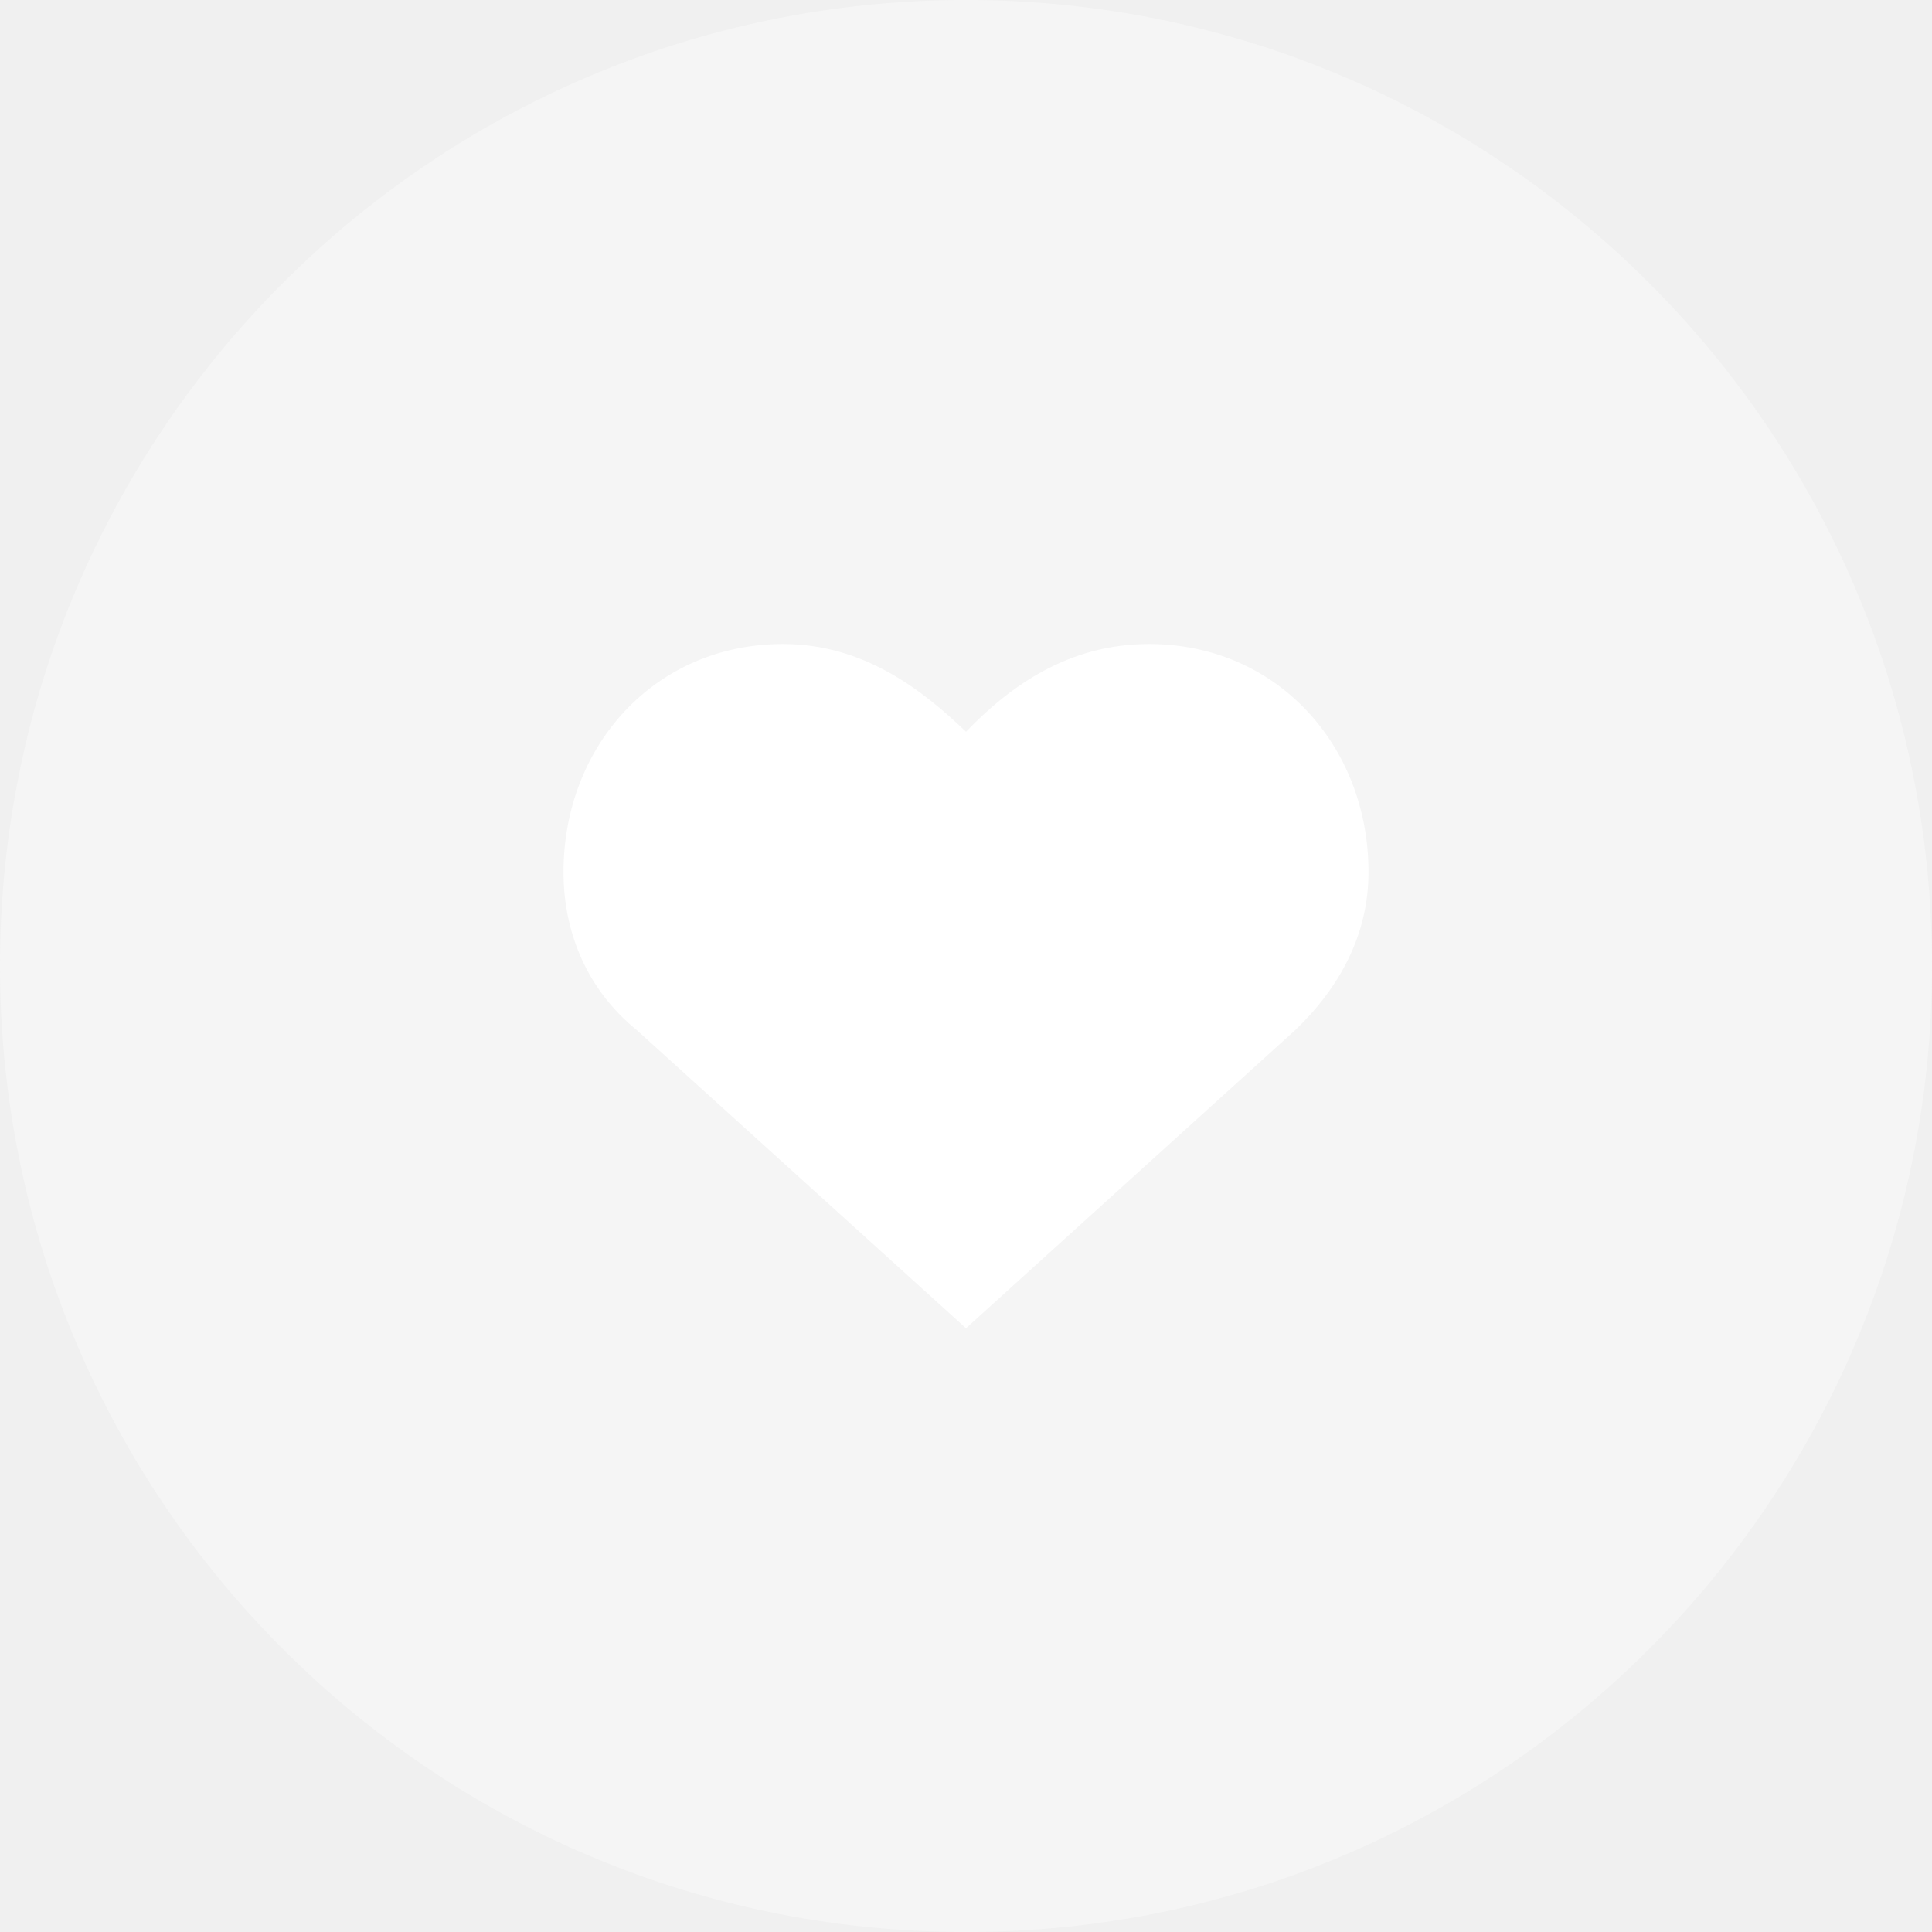
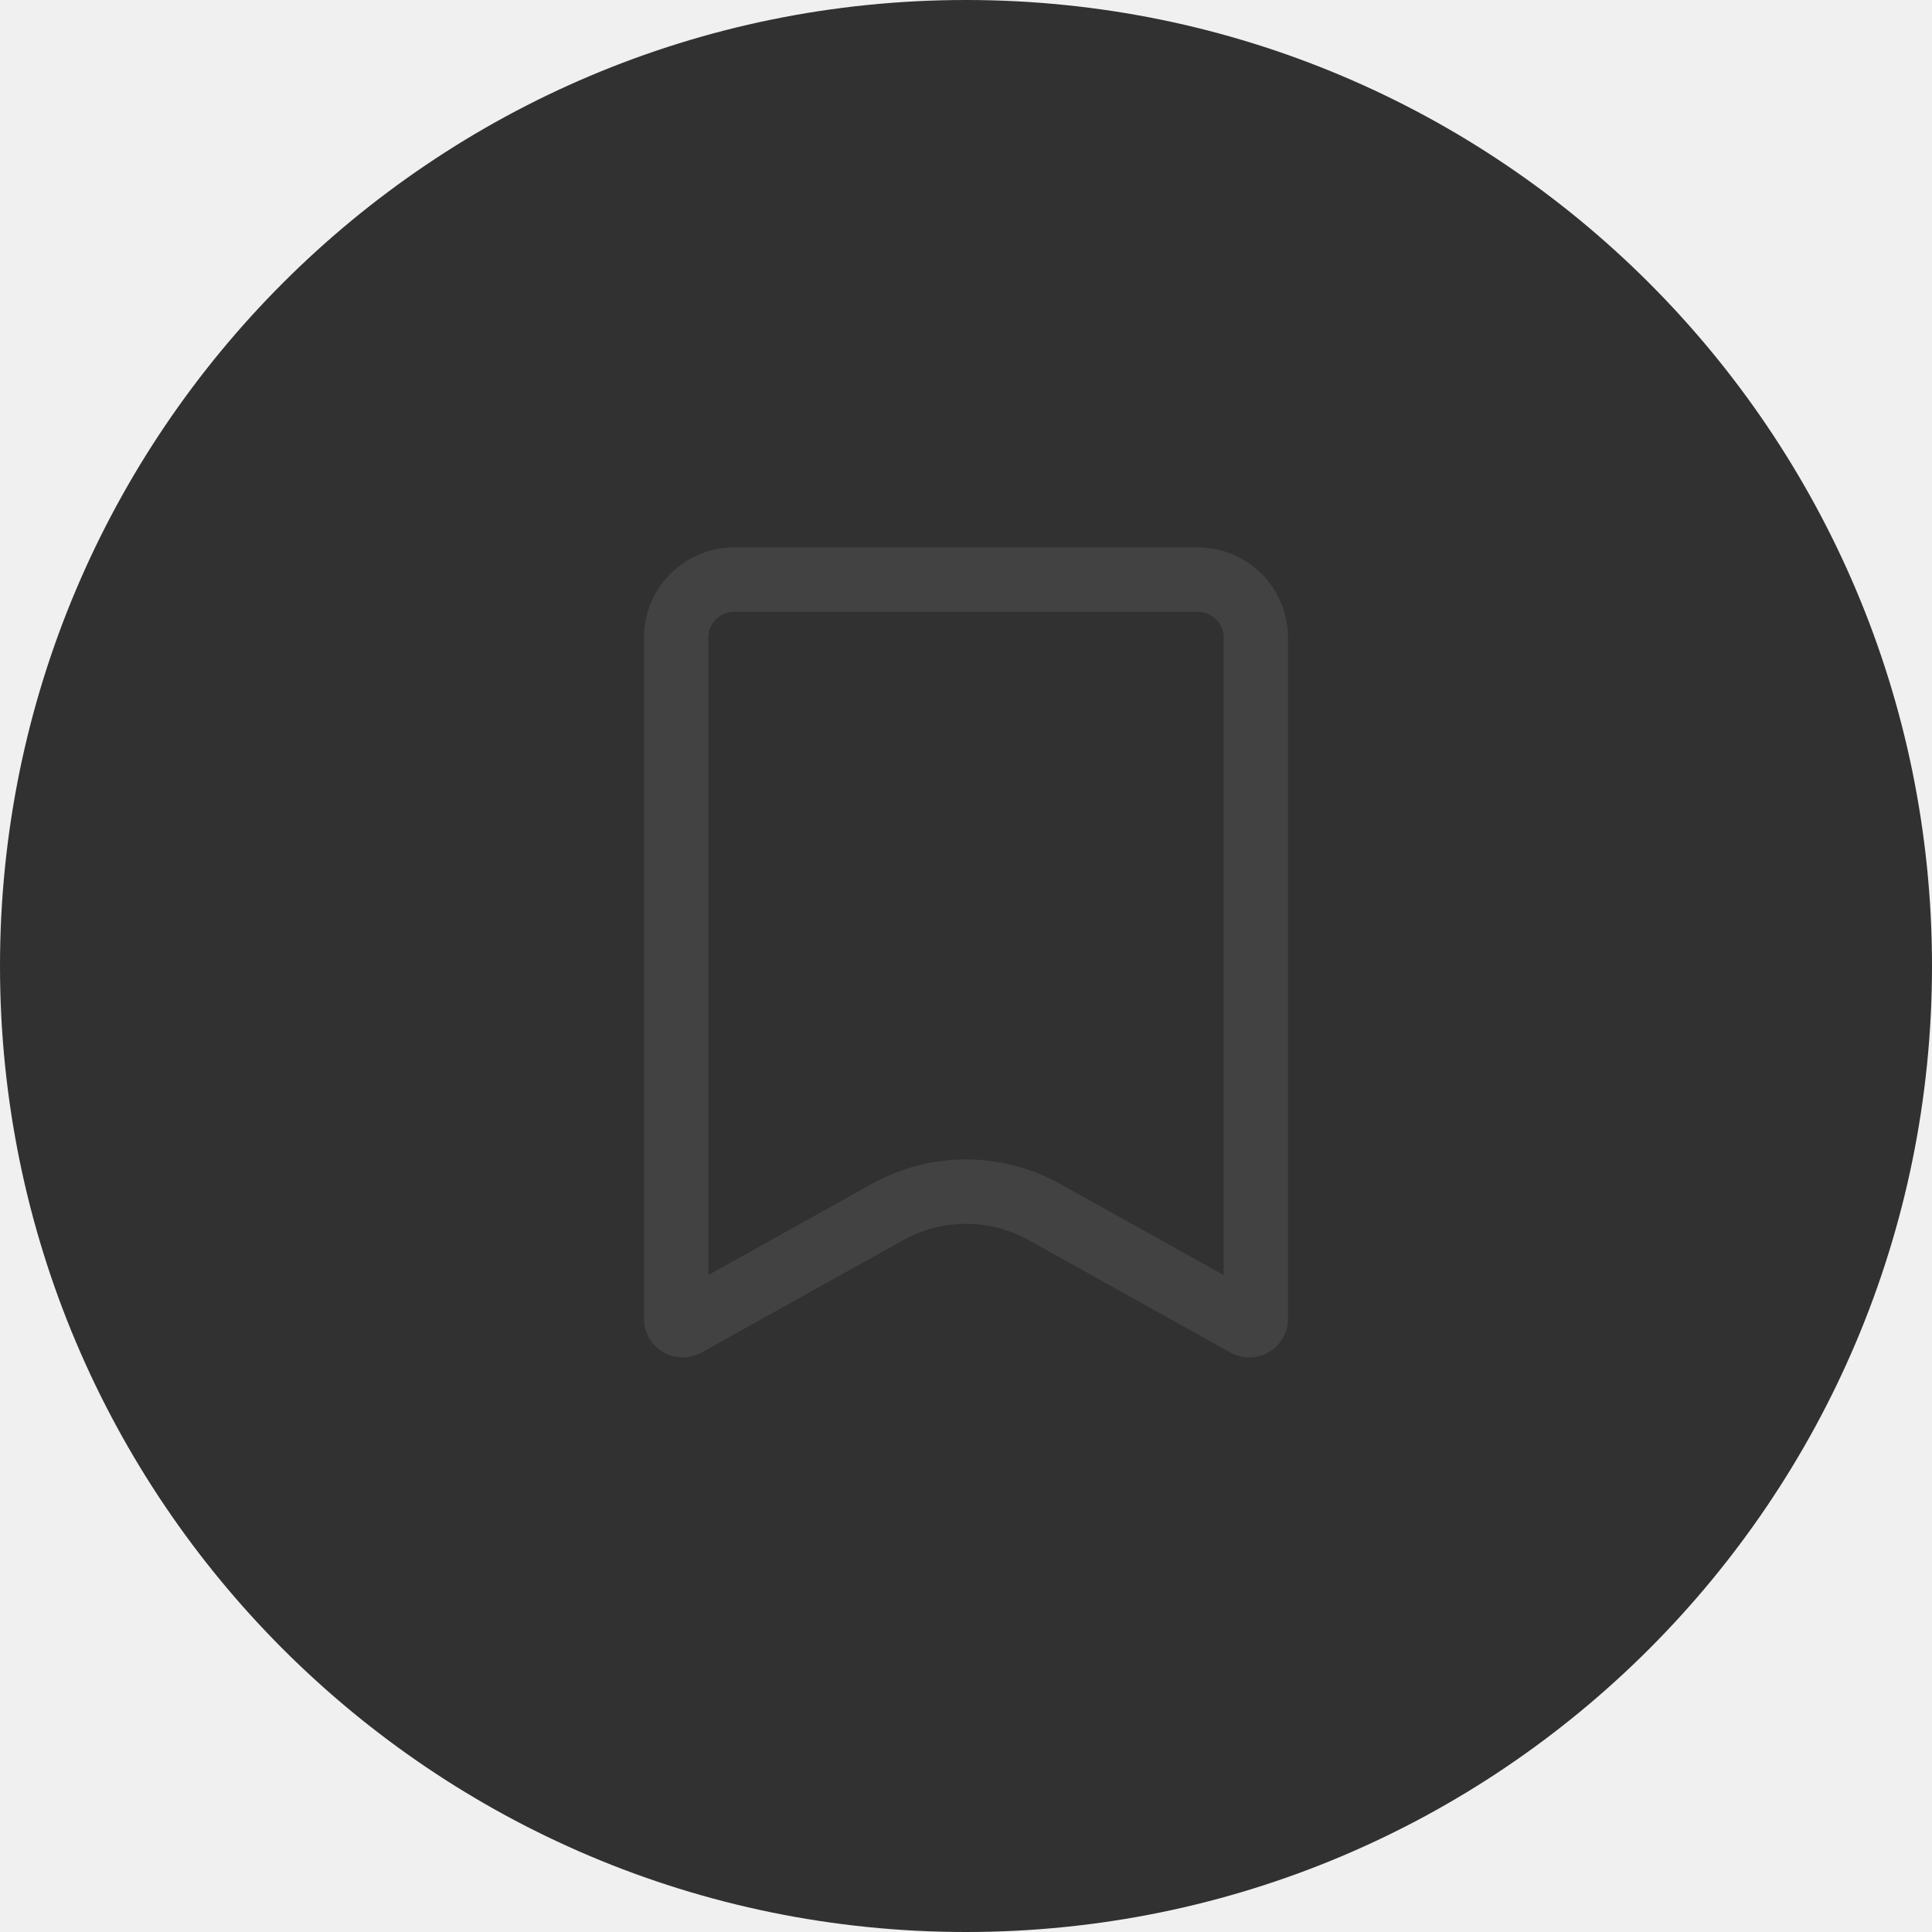
- <svg xmlns="http://www.w3.org/2000/svg" width="24" height="24" viewBox="0 0 24 24" fill="none">
-   <rect width="24" height="24" rx="12" fill="#F5F5F5" />
-   <path d="M14.273 8C13.273 8 12.546 8.523 12 9.09C11.454 8.567 10.727 8 9.727 8C8.136 8 7 9.264 7 10.833C7 11.618 7.318 12.315 7.909 12.795L12 16.5L16.091 12.795C16.636 12.272 17 11.618 17 10.833C17 9.264 15.864 8 14.273 8Z" fill="white" />
+ <svg xmlns="http://www.w3.org/2000/svg" width="30" height="30" viewBox="0 0 30 30" fill="none">
+   <rect width="30" height="30" rx="15" fill="#313131" />
+   <path d="M10.5 9.9C10.5 9.403 10.903 9 11.4 9H18.6C19.097 9 19.5 9.403 19.5 9.9V20.479C19.5 20.555 19.418 20.603 19.351 20.566L16.217 18.82C15.46 18.398 14.54 18.398 13.783 18.82L10.649 20.566C10.582 20.603 10.5 20.555 10.5 20.479V9.9Z" stroke="#424242" />
</svg>
